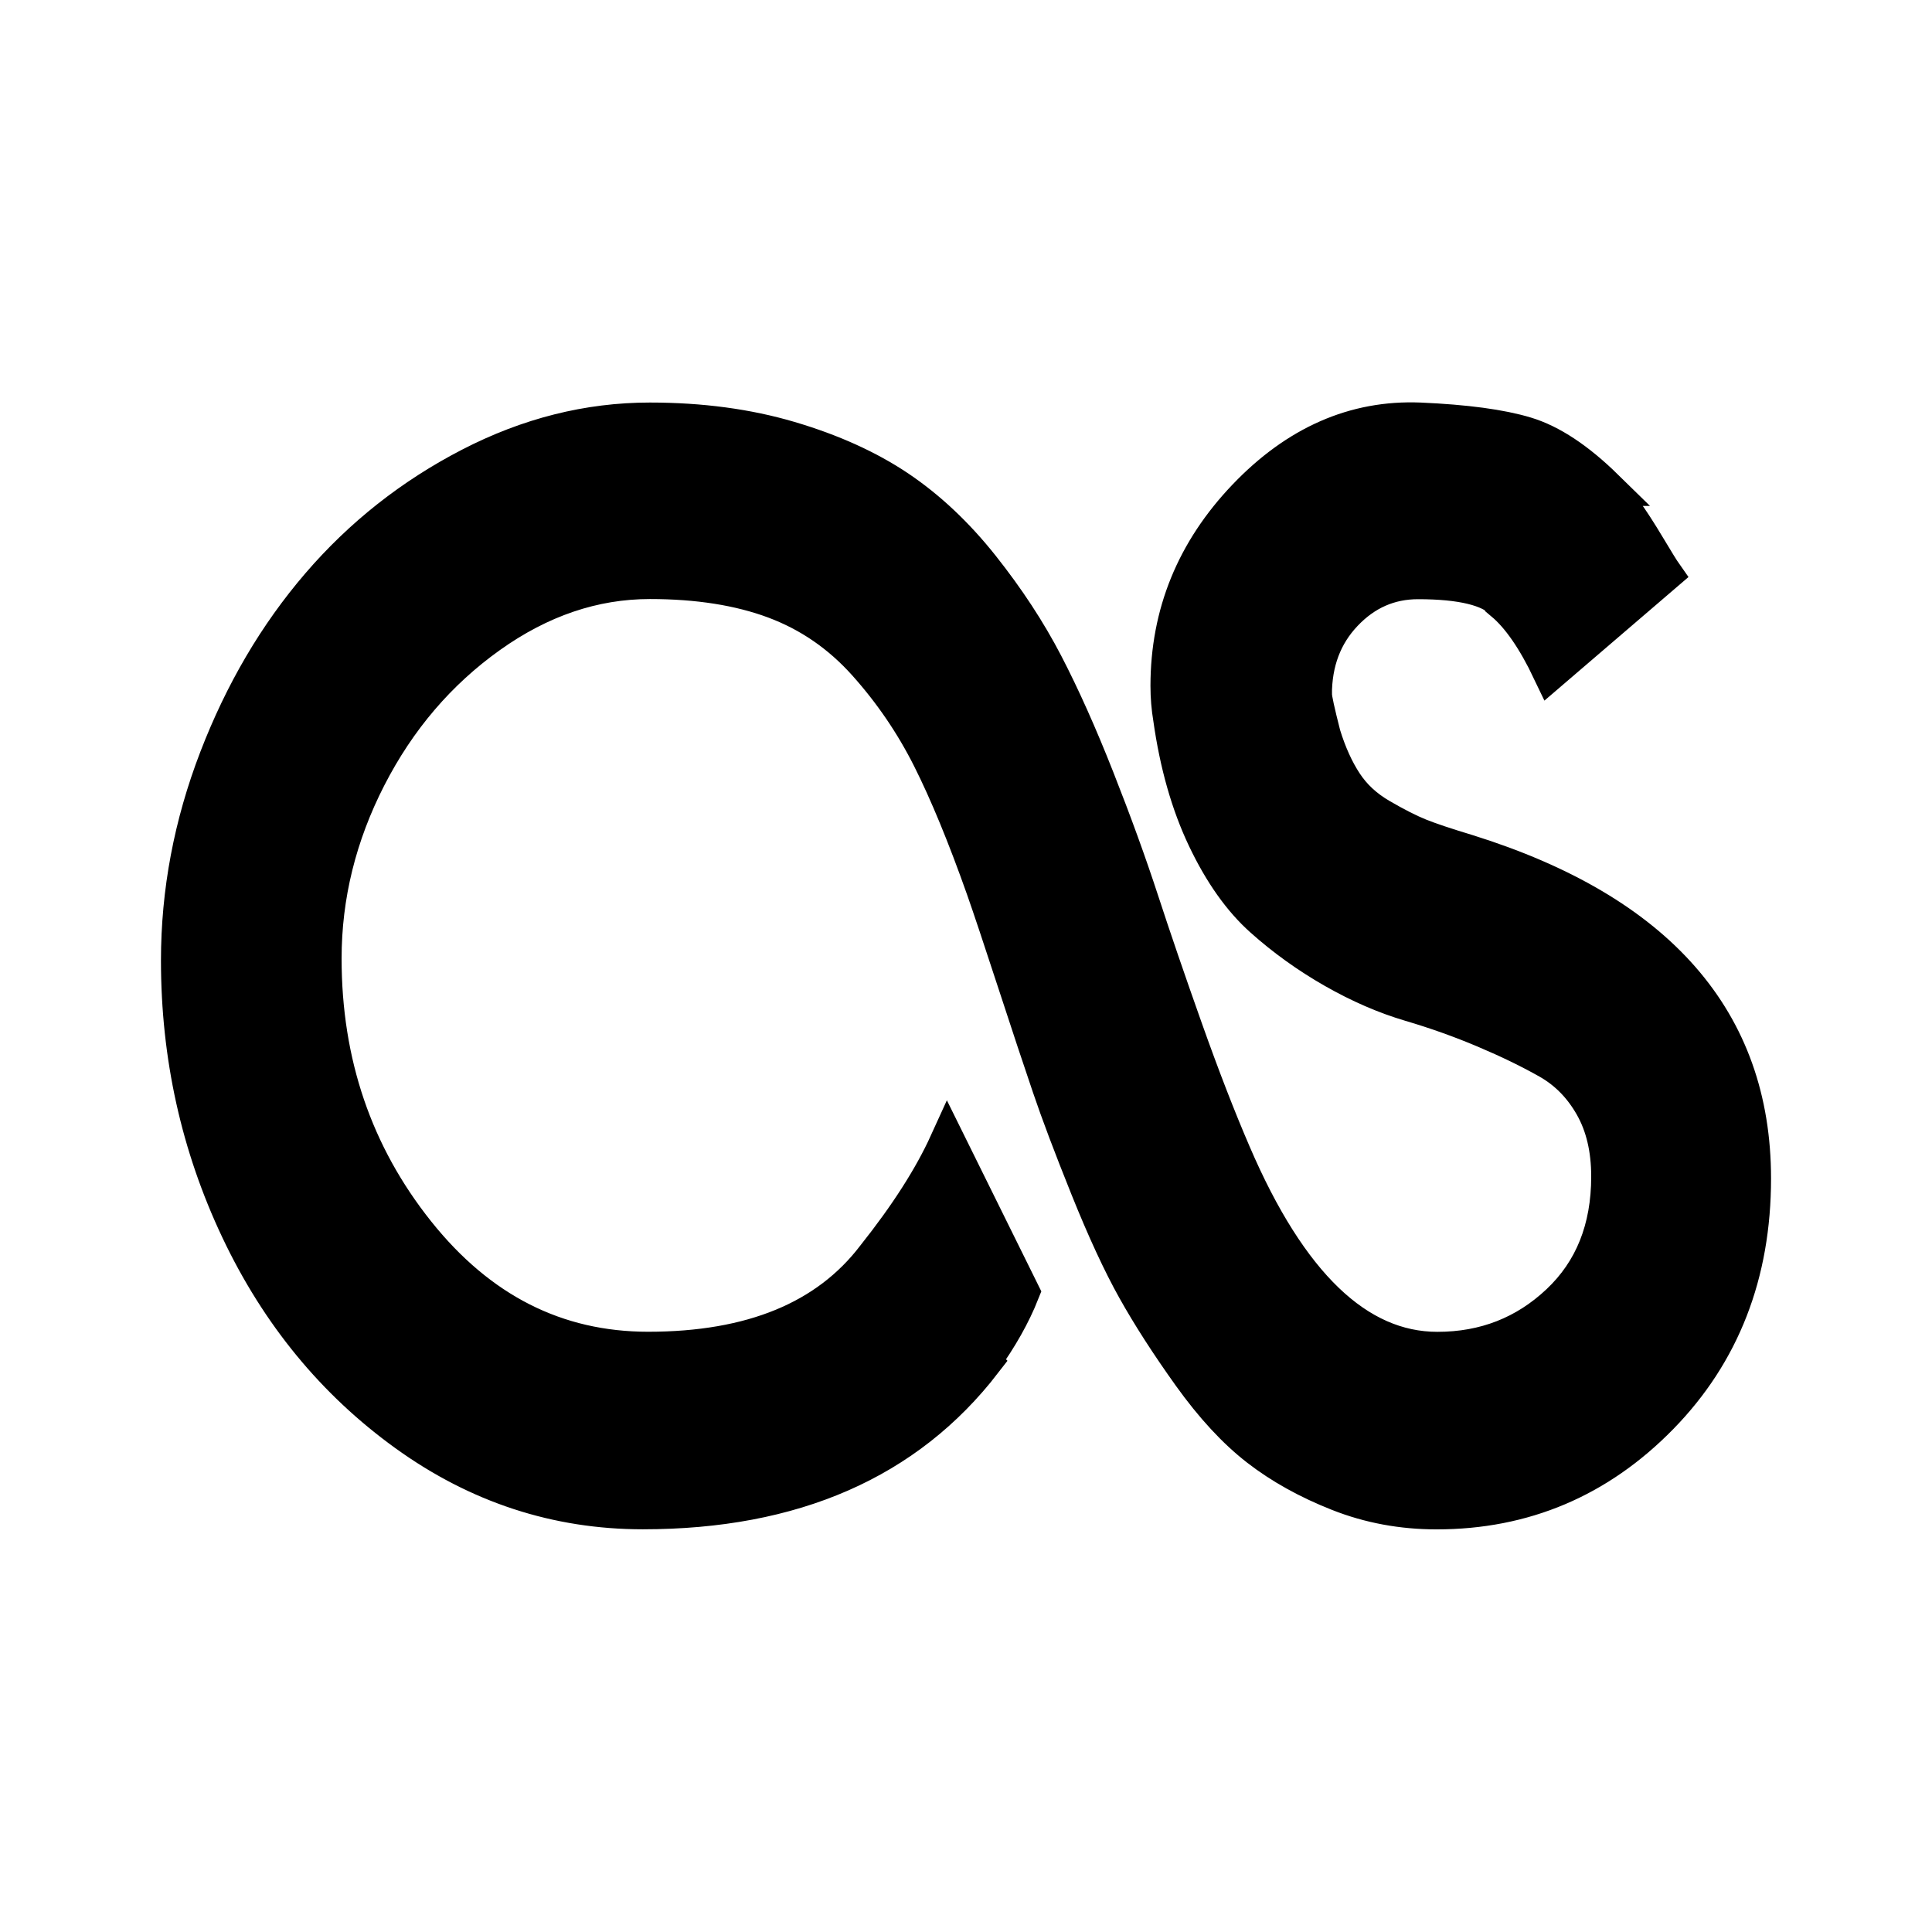
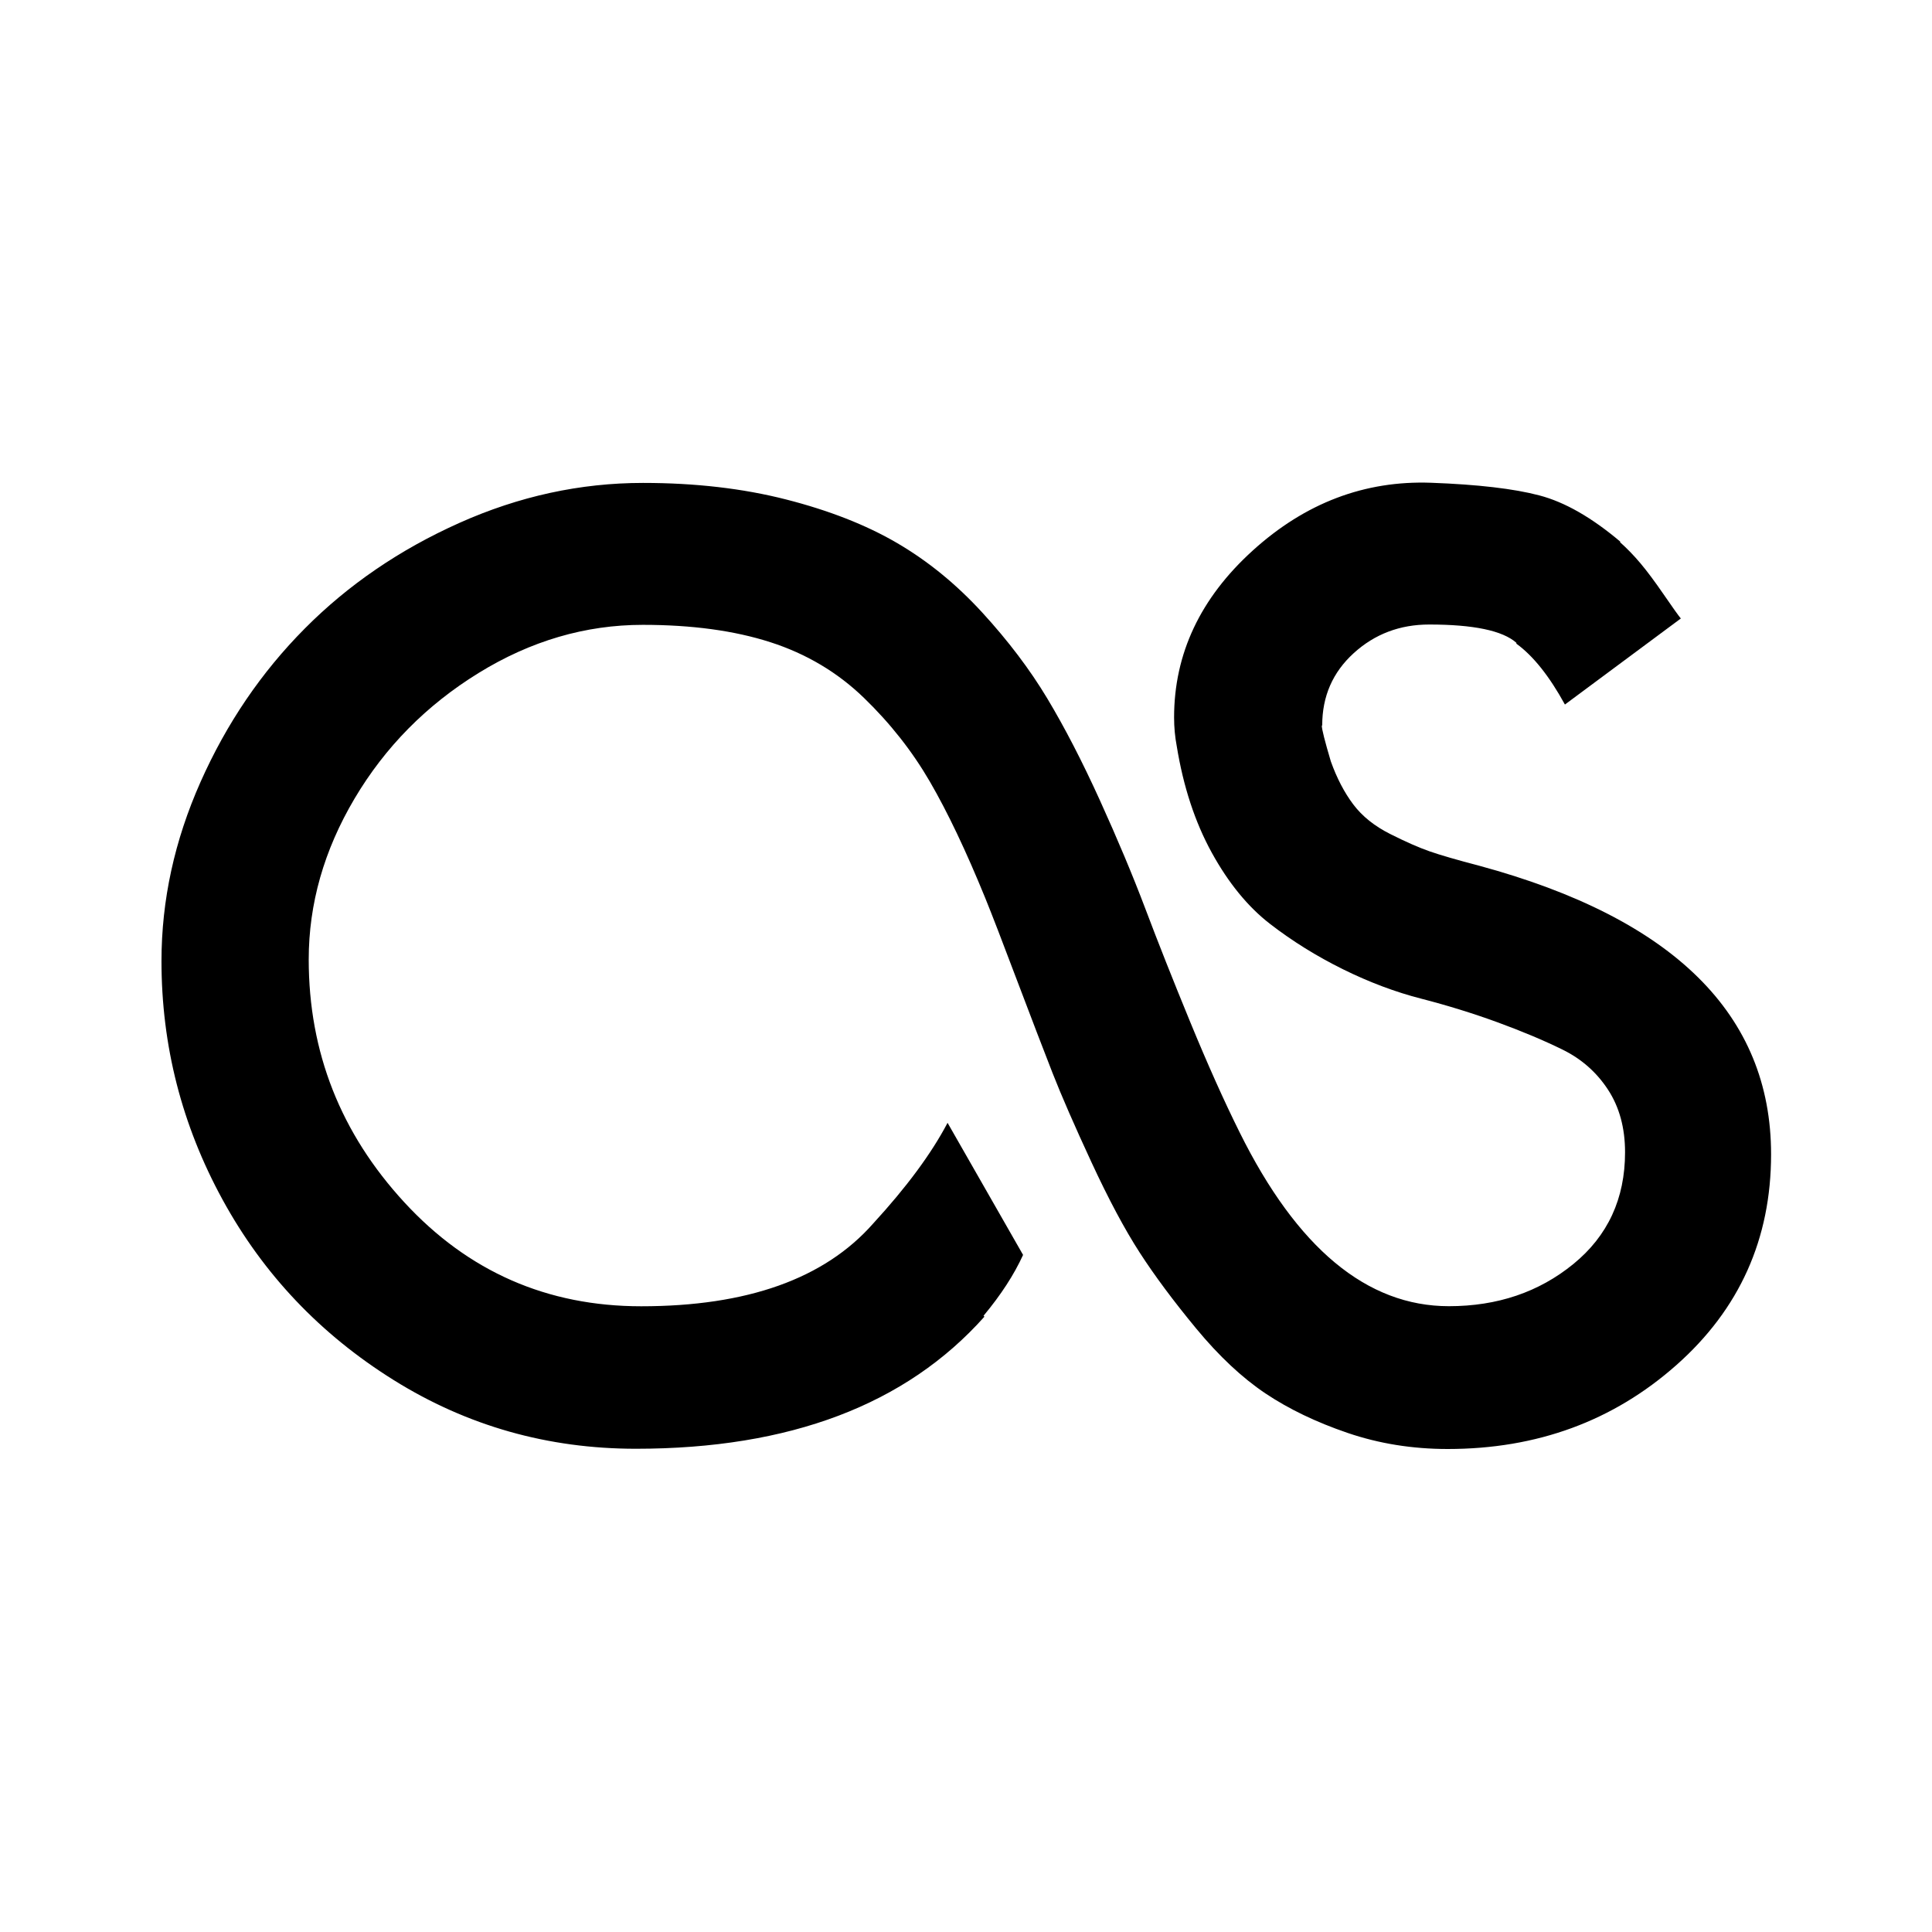
<svg xmlns="http://www.w3.org/2000/svg" id="svg4" width="24" height="24" version="1.1" viewBox="0 0 24 24">
-   <path id="path2" d="m16.319 8.63q0 0.073 0.109 0.5 0.109 0.354 0.273 0.603 0.164 0.25 0.447 0.414 0.284 0.165 0.48 0.244 0.196 0.079 0.6 0.201 3.545 1.109 3.545 4.047 0 1.78-1.151 2.956-1.151 1.176-2.776 1.176-0.644 0-1.216-0.226-0.573-0.226-0.998-0.555-0.425-0.329-0.84-0.908-0.414-0.579-0.687-1.067-0.273-0.488-0.584-1.262-0.311-0.774-0.474-1.256-0.164-0.481-0.431-1.298-0.267-0.817-0.387-1.158-0.349-0.987-0.671-1.627-0.322-0.64-0.802-1.176-0.48-0.536-1.134-0.78-0.654-0.244-1.549-0.244-1.047 0-1.996 0.677-0.949 0.677-1.505 1.761-0.556 1.085-0.556 2.255 0 1.95 1.162 3.407 1.162 1.457 2.874 1.457 1.931 0 2.814-1.158 0.611-0.768 0.905-1.414l0.916 1.853q-0.164 0.414-0.48 0.853l0.011 0.012q-1.429 1.853-4.232 1.853-1.603 0-2.939-0.963-1.336-0.963-2.078-2.529-0.742-1.566-0.742-3.346 0-1.28 0.474-2.511 0.474-1.231 1.265-2.151 0.791-0.92 1.876-1.481 1.085-0.561 2.231-0.561 0.949 0 1.734 0.232 0.785 0.232 1.347 0.609 0.562 0.378 1.036 0.975 0.474 0.597 0.791 1.207 0.316 0.609 0.638 1.426 0.322 0.817 0.551 1.518 0.229 0.701 0.545 1.591 0.316 0.89 0.6 1.548 1.047 2.438 2.541 2.438 0.883 0 1.511-0.591 0.627-0.591 0.627-1.566 0-0.512-0.207-0.878-0.207-0.366-0.551-0.561-0.344-0.195-0.791-0.384-0.447-0.189-0.922-0.329-0.474-0.14-0.954-0.414-0.48-0.274-0.883-0.634-0.404-0.36-0.709-1-0.305-0.64-0.425-1.493-0.033-0.195-0.033-0.402 0-1.341 0.954-2.341 0.954-1 2.165-0.951 0.851 0.037 1.314 0.177 0.464 0.14 0.987 0.652h-0.011q0.131 0.134 0.251 0.299 0.12 0.165 0.284 0.439t0.207 0.335l-1.407 1.207q-0.284-0.597-0.589-0.853v-0.012q-0.251-0.256-1.058-0.256-0.534 0-0.916 0.402-0.382 0.402-0.382 1.012z" stroke="#000" stroke-width=".455" fill="#000" />
+   <path id="path2" d="m16.42 9.015q0 0.065 0.112 0.443 0.112 0.313 0.279 0.535 0.167 0.221 0.458 0.367 0.29 0.146 0.491 0.216 0.201 0.07 0.614 0.178 3.627 0.983 3.627 3.585 0 1.577-1.177 2.619-1.177 1.042-2.84 1.042-0.658 0-1.244-0.2-0.586-0.2-1.021-0.491-0.435-0.292-0.859-0.805-0.424-0.513-0.703-0.945t-0.597-1.118q-0.318-0.686-0.485-1.112-0.167-0.427-0.441-1.15-0.273-0.724-0.396-1.026-0.357-0.875-0.686-1.442-0.329-0.567-0.82-1.042-0.491-0.475-1.161-0.691-0.67-0.216-1.585-0.216-1.071 0-2.042 0.599-0.971 0.599-1.54 1.56-0.569 0.961-0.569 1.998 0 1.728 1.189 3.018 1.189 1.29 2.941 1.29 1.975 0 2.88-1.026 0.625-0.68 0.926-1.253l0.938 1.641q-0.167 0.367-0.491 0.756l0.011 0.011q-1.462 1.641-4.33 1.641-1.641 0-3.008-0.853-1.367-0.853-2.126-2.241-0.759-1.388-0.759-2.964 0-1.134 0.485-2.225 0.485-1.091 1.295-1.906 0.809-0.815 1.92-1.312 1.111-0.497 2.282-0.497 0.971 0 1.775 0.205 0.804 0.205 1.378 0.54 0.575 0.335 1.06 0.864 0.485 0.529 0.809 1.069 0.324 0.54 0.653 1.264 0.329 0.724 0.564 1.345 0.234 0.621 0.558 1.409 0.324 0.788 0.614 1.371 1.071 2.16 2.6 2.16 0.904 0 1.546-0.524 0.642-0.524 0.642-1.388 0-0.454-0.212-0.778-0.212-0.324-0.564-0.497-0.352-0.173-0.809-0.34-0.458-0.167-0.943-0.292-0.485-0.124-0.977-0.367-0.491-0.243-0.904-0.562-0.413-0.319-0.725-0.886-0.312-0.567-0.435-1.323-0.033-0.173-0.033-0.356 0-1.188 0.977-2.074 0.977-0.886 2.215-0.842 0.871 0.032 1.345 0.157 0.474 0.124 1.01 0.578h-0.011q0.134 0.119 0.257 0.265 0.123 0.146 0.29 0.389 0.167 0.243 0.212 0.297l-1.44 1.069q-0.29-0.529-0.603-0.756v-0.011q-0.257-0.227-1.083-0.227-0.547 0-0.938 0.356t-0.391 0.896z" stroke-width=".011" fill="#000" />
</svg>
